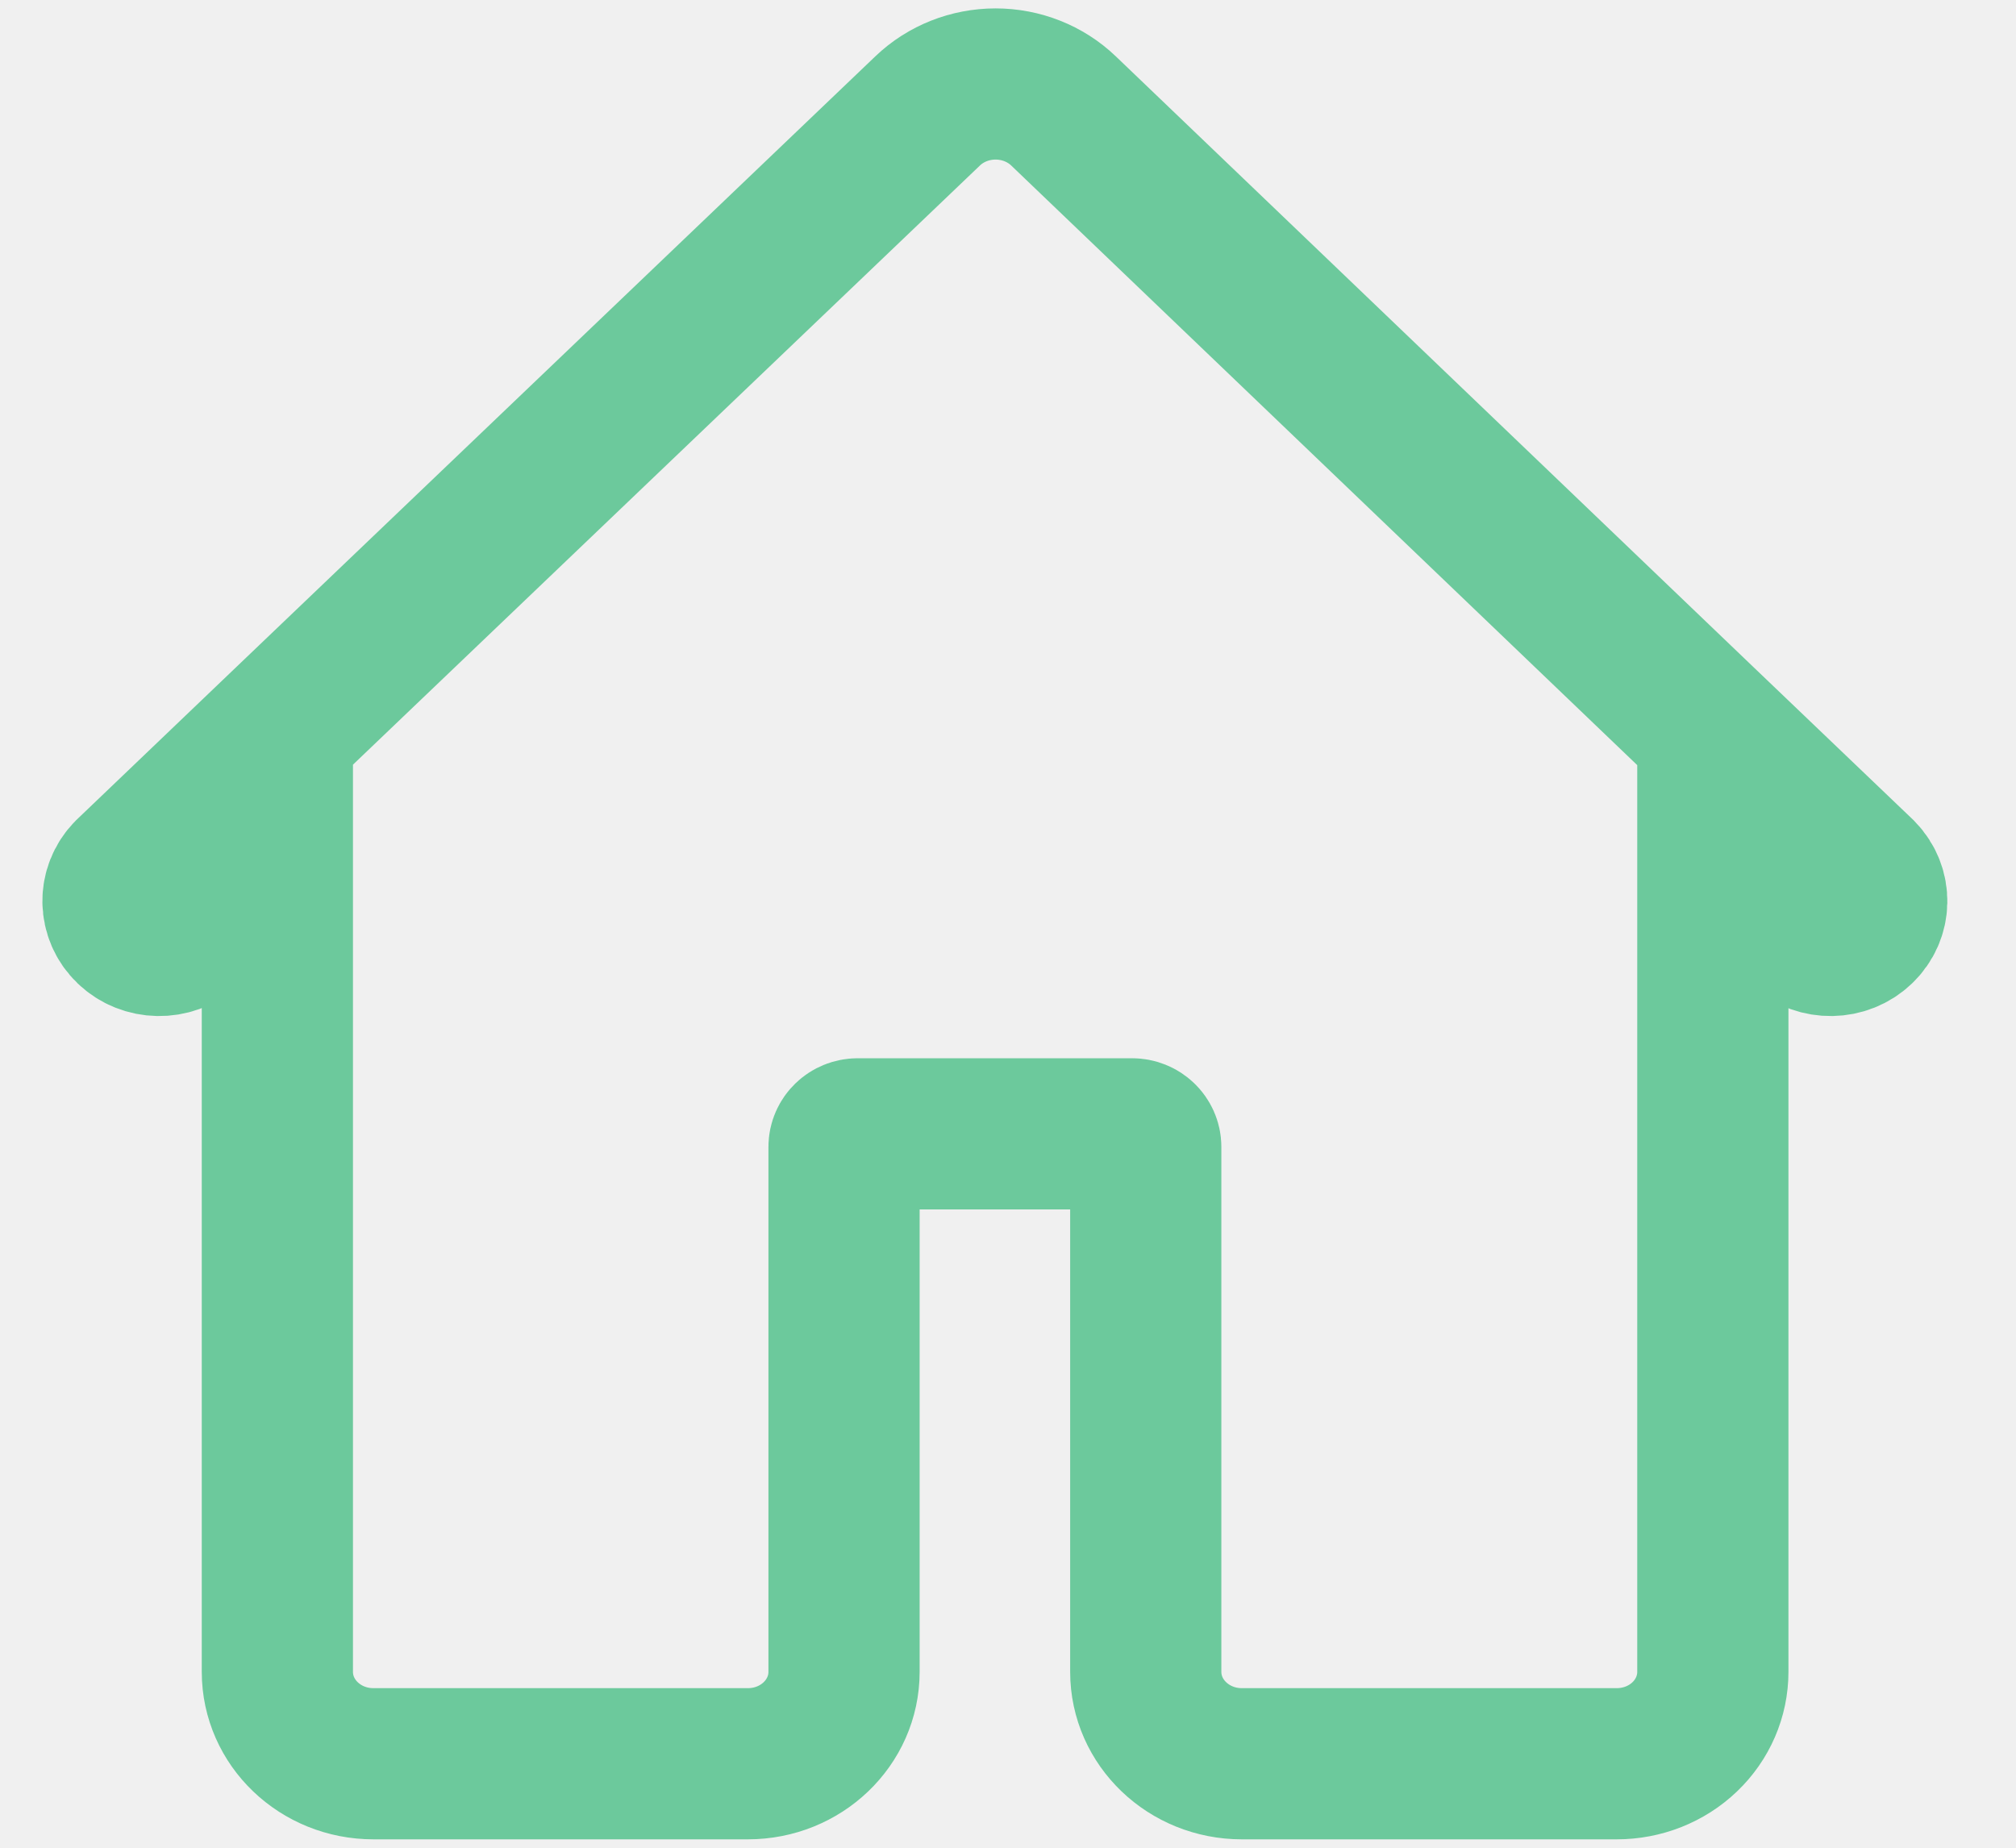
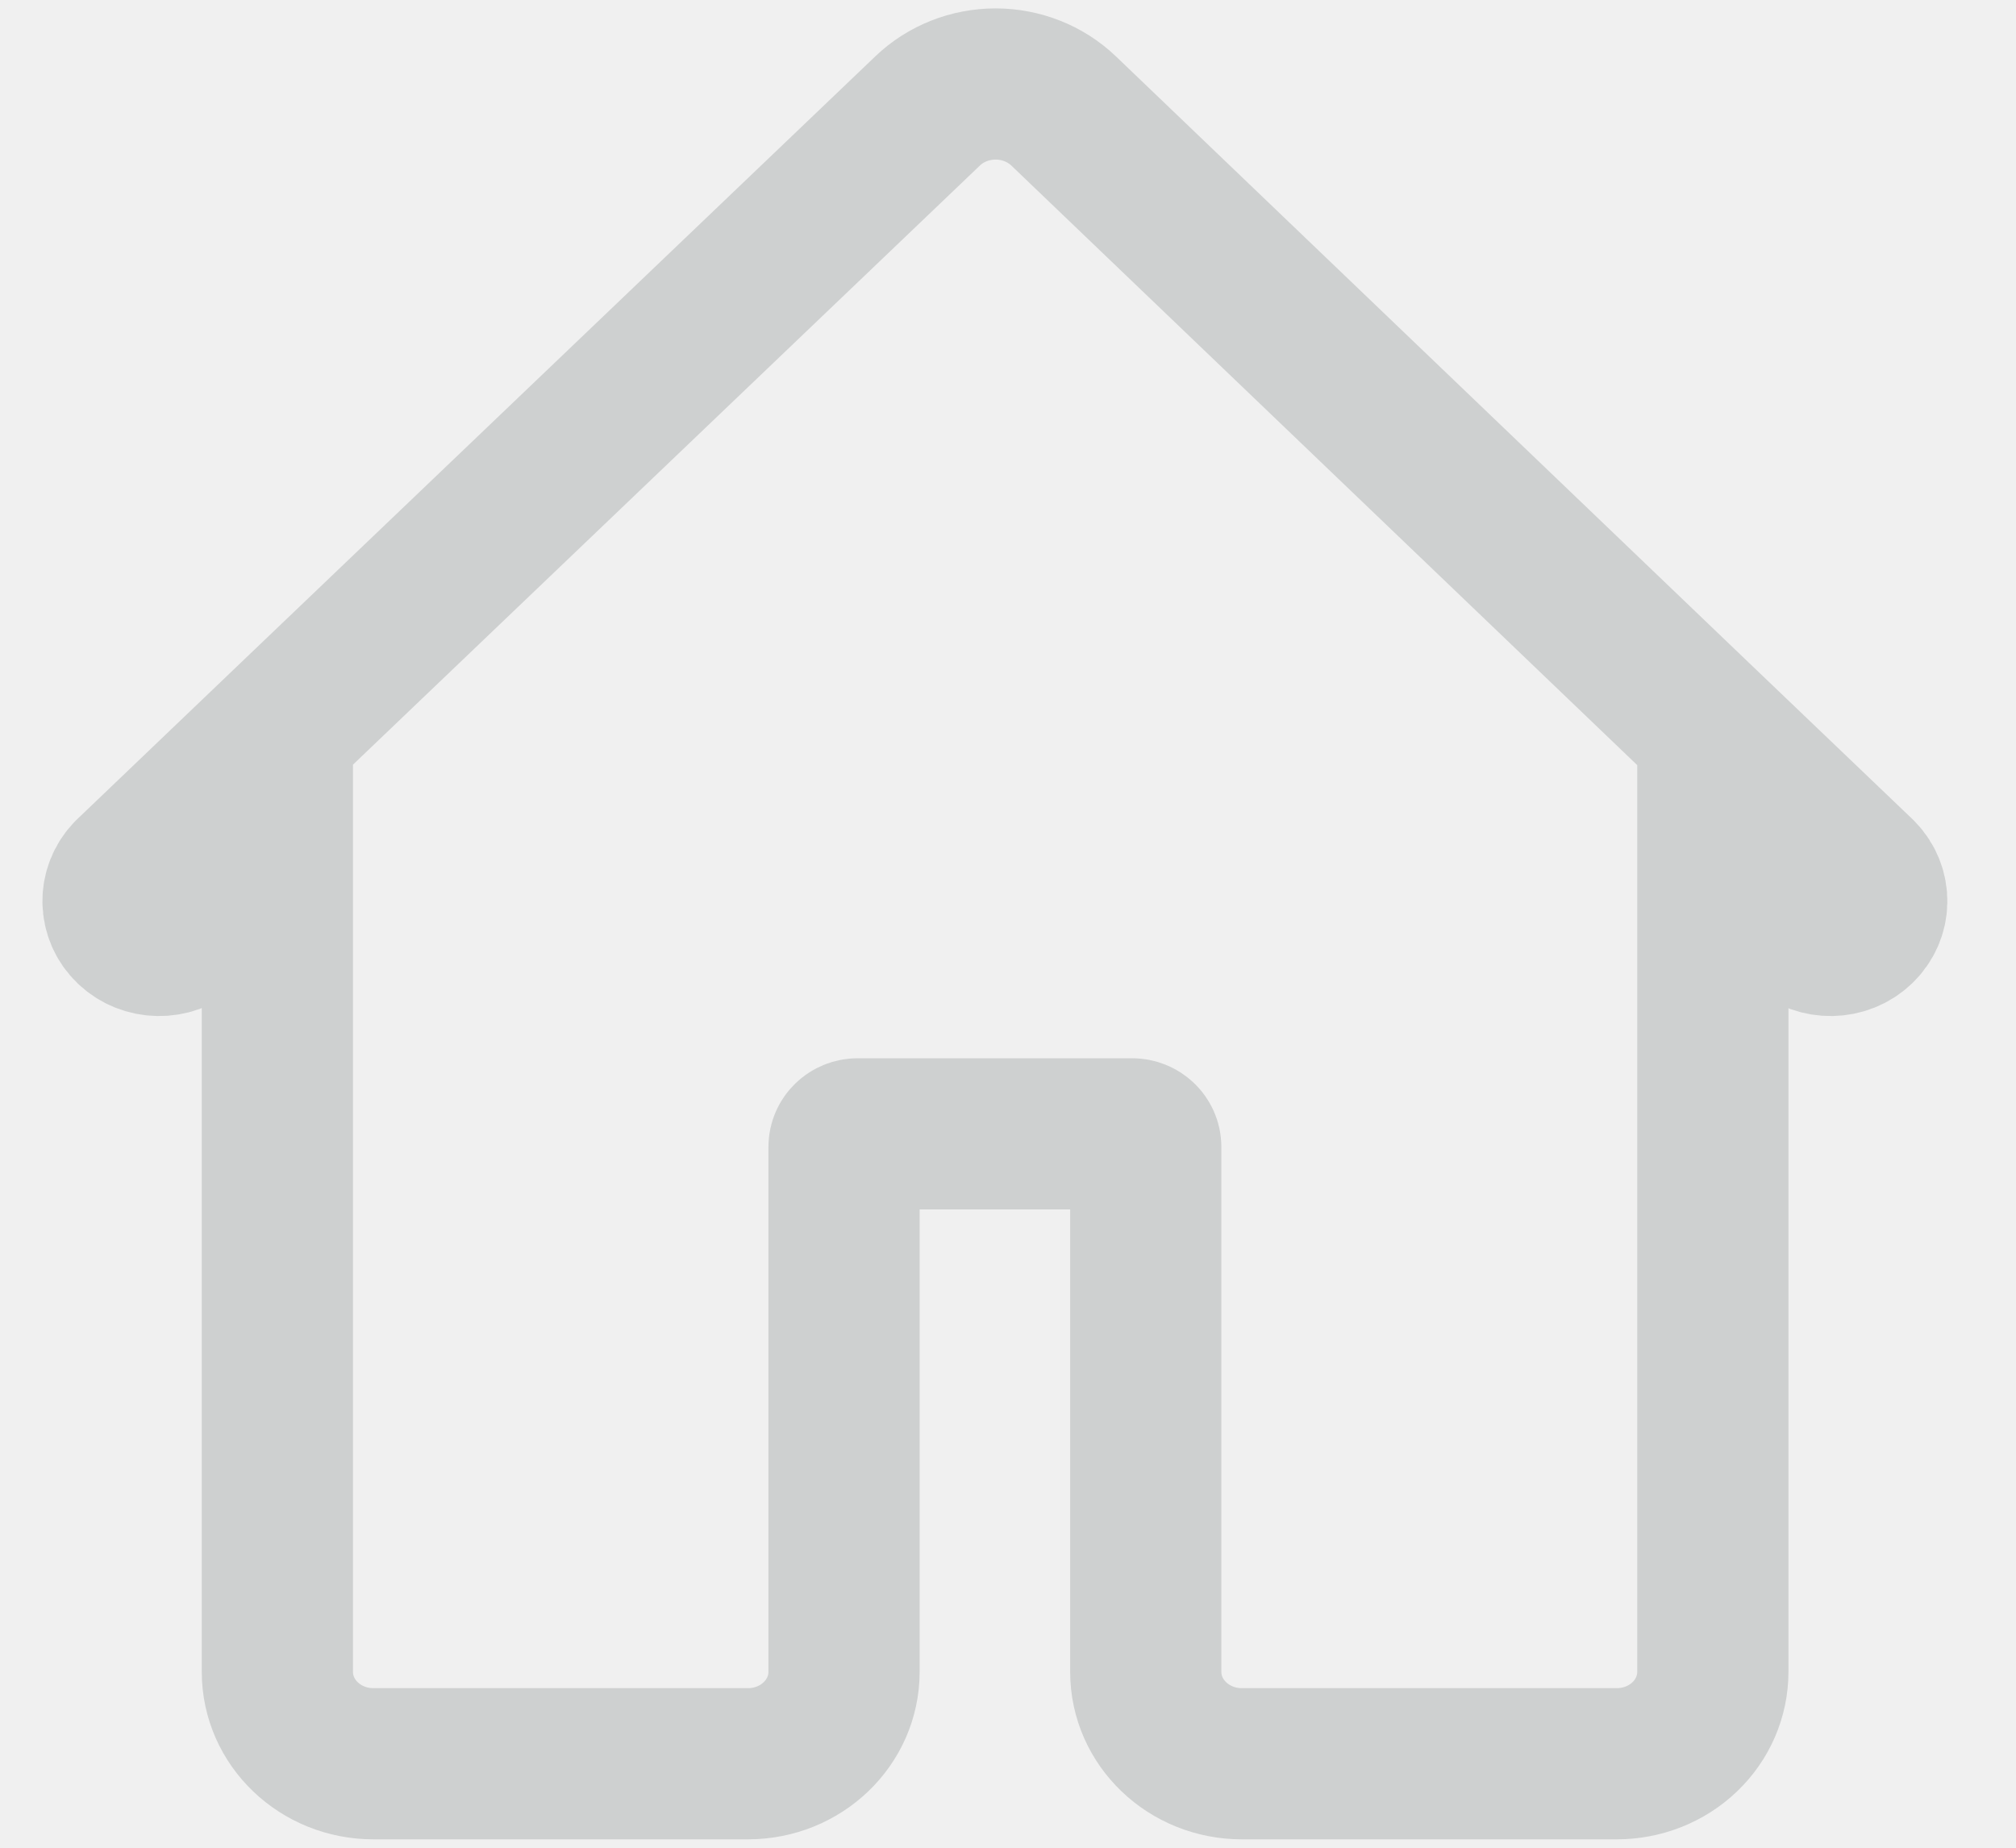
<svg xmlns="http://www.w3.org/2000/svg" width="24" height="22" viewBox="0 0 24 22" fill="none">
-   <path d="M22.151 10.409L20.247 8.588L12.66 1.32C12.446 1.115 12.155 1 11.852 1C11.549 1 11.258 1.115 11.044 1.32L3.445 8.583L1.536 10.409C1.356 10.594 1.362 10.882 1.548 11.06C1.735 11.239 2.036 11.244 2.229 11.072L3.302 10.045V19.906C3.302 20.51 3.813 21 4.445 21H8.904C9.536 21 10.048 20.51 10.048 19.906V13.656C10.048 13.57 10.121 13.5 10.211 13.5H13.477C13.567 13.5 13.64 13.57 13.64 13.656V19.906C13.64 20.51 14.152 21 14.783 21H19.248C19.551 21 19.842 20.885 20.056 20.68C20.271 20.475 20.391 20.196 20.391 19.906V10.05L21.459 11.072C21.652 11.244 21.953 11.239 22.139 11.06C22.326 10.882 22.331 10.594 22.151 10.409Z" stroke="#6CC99C" stroke-width="1.8" />
+   <g clip-path="url(#clip0_72_231)">
+     <path d="M22.151 10.409L20.247 8.588L12.661 1.32C12.446 1.115 12.155 1 11.852 1C11.549 1 11.258 1.115 11.044 1.32L3.445 8.583L1.536 10.409C1.357 10.594 1.362 10.882 1.548 11.06C1.735 11.239 2.036 11.244 2.229 11.072L3.302 10.045V19.906C3.302 20.51 3.813 21 4.445 21H8.905C9.536 21 10.048 20.51 10.048 19.906V13.656C10.048 13.57 10.121 13.5 10.211 13.5H13.477C13.567 13.5 13.64 13.57 13.64 13.656V19.906C13.64 20.51 14.152 21 14.783 21H19.248C19.551 21 19.842 20.885 20.056 20.68C20.271 20.475 20.391 20.196 20.391 19.906V10.05L21.459 11.072C21.652 11.244 21.953 11.239 22.139 11.06C22.326 10.882 22.331 10.594 22.151 10.409Z" stroke="#CED0D0" stroke-width="1.8" />
+   </g>
+   <defs>
+     <clipPath id="clip0_72_231">
+       <rect width="22.966" height="22" fill="white" transform="translate(0.360992)" />
+     </clipPath>
+   </defs>
</svg>
